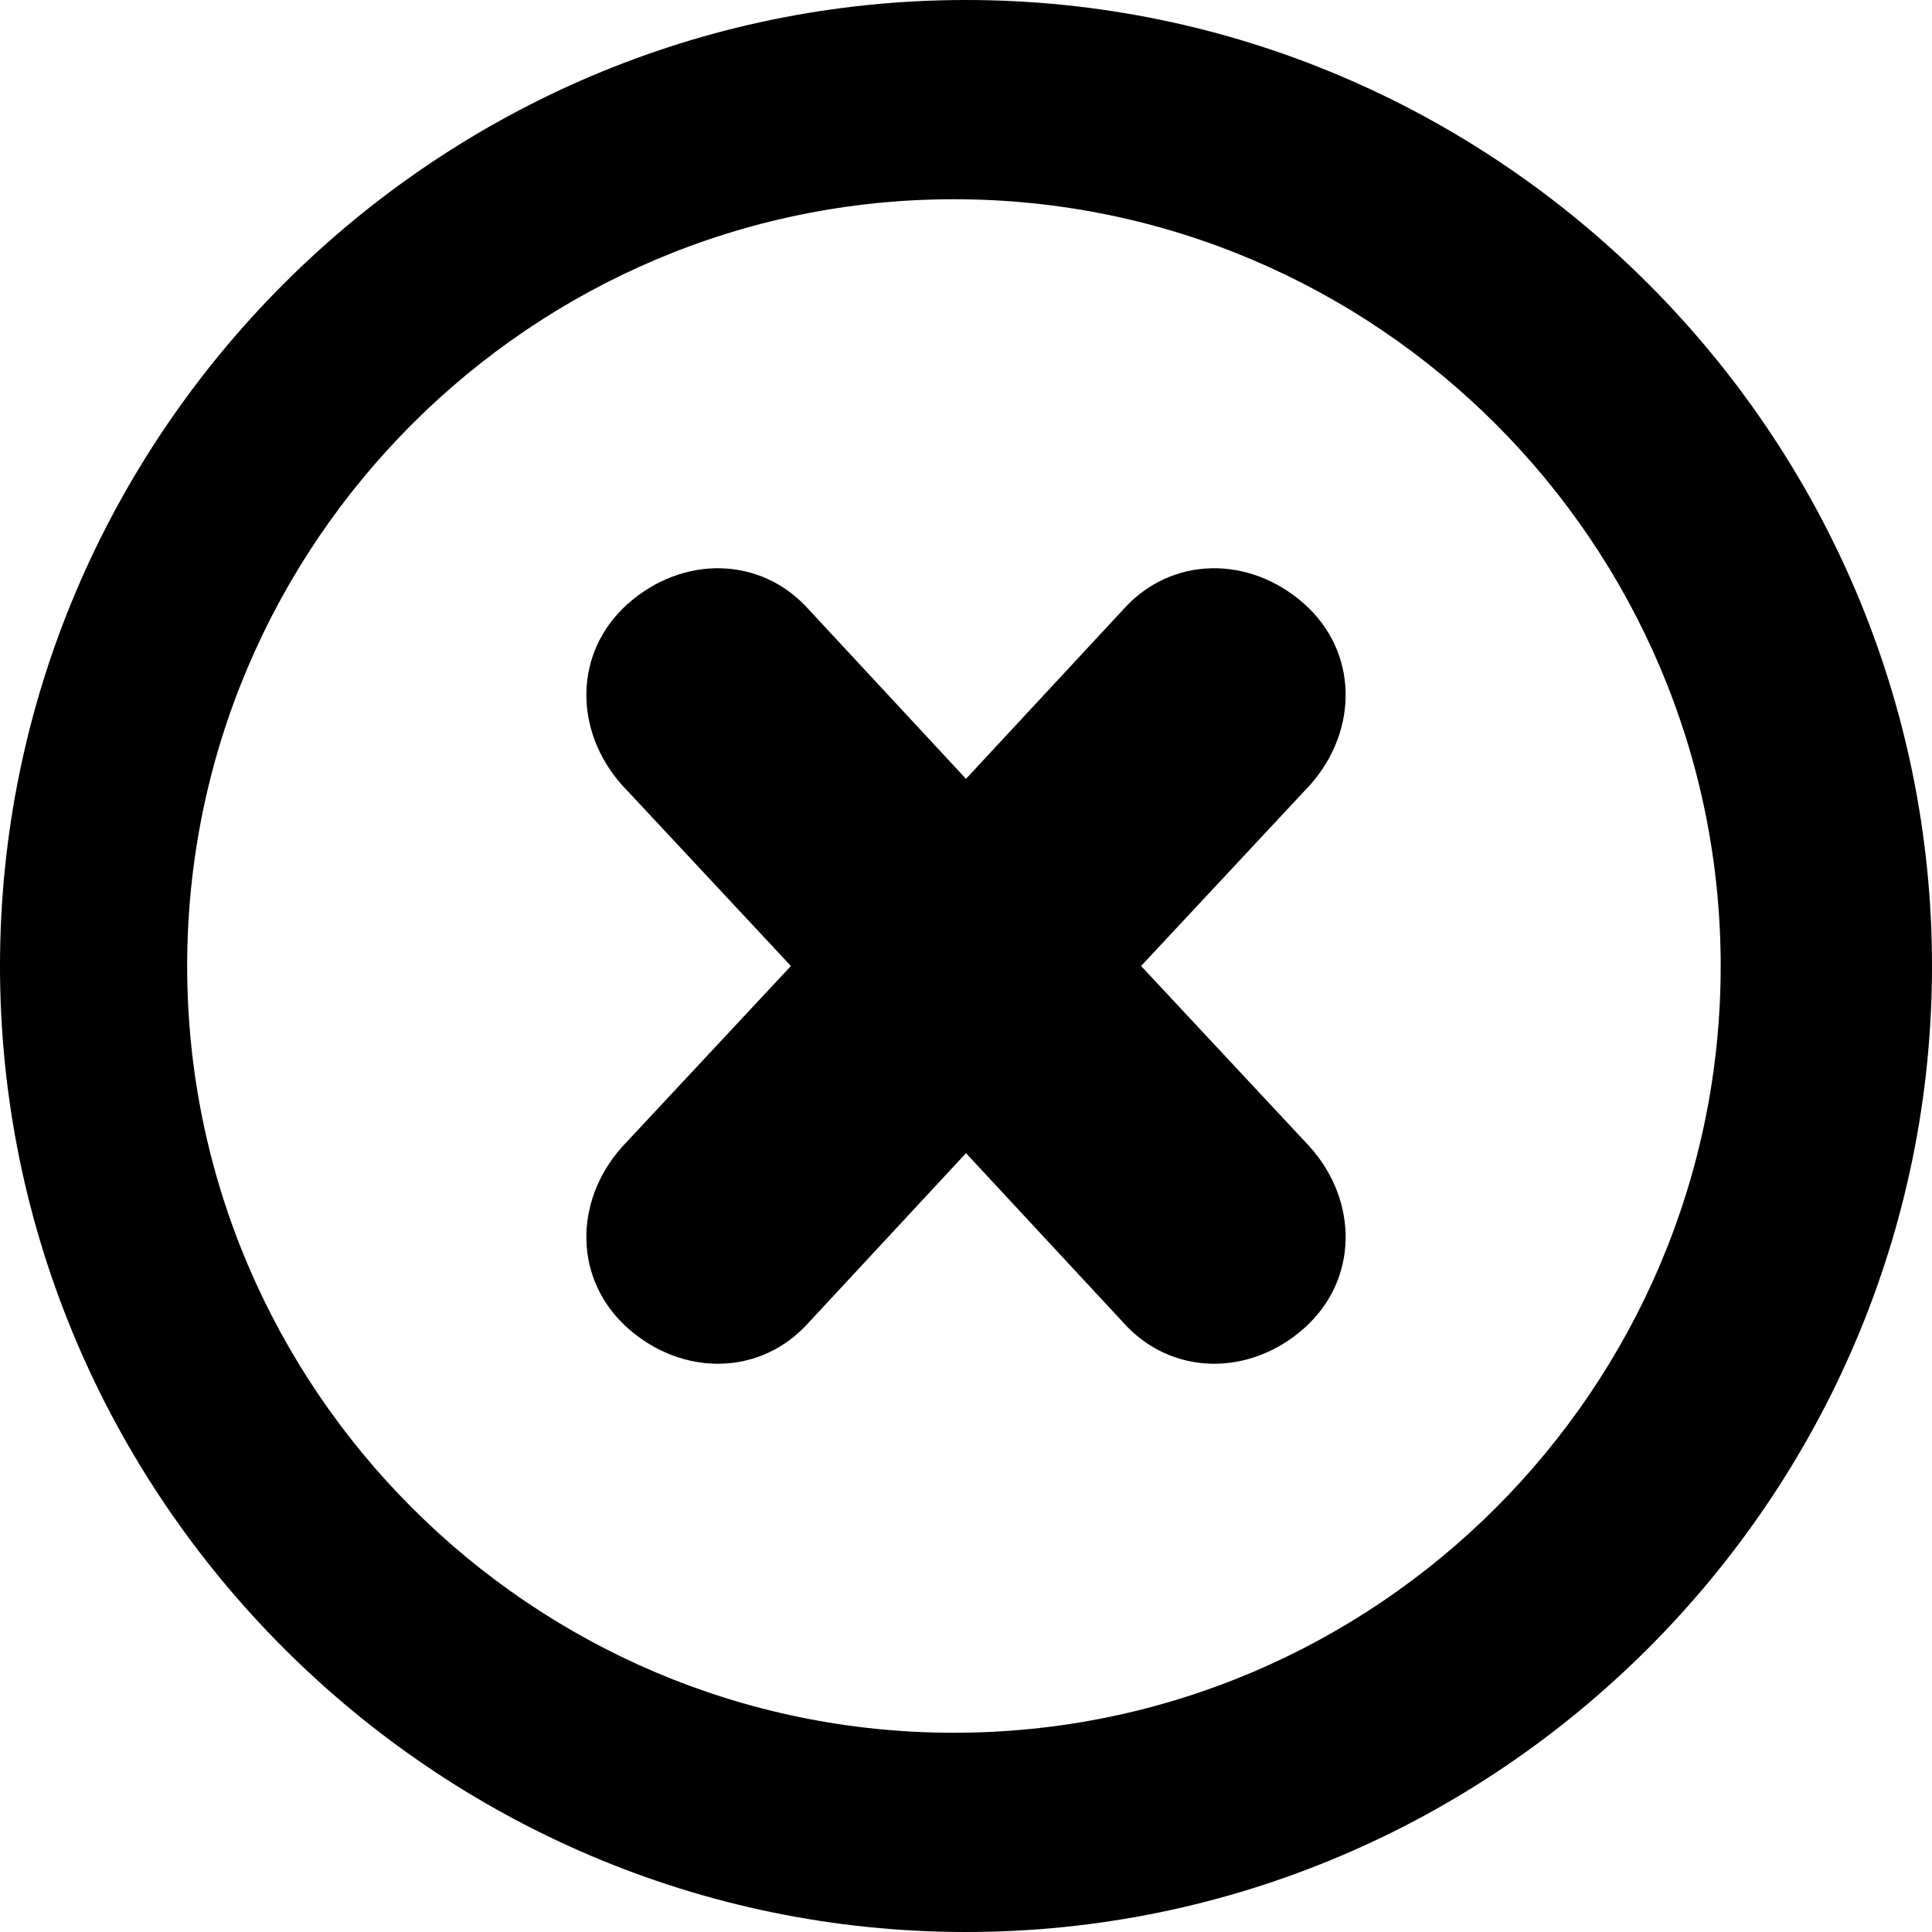
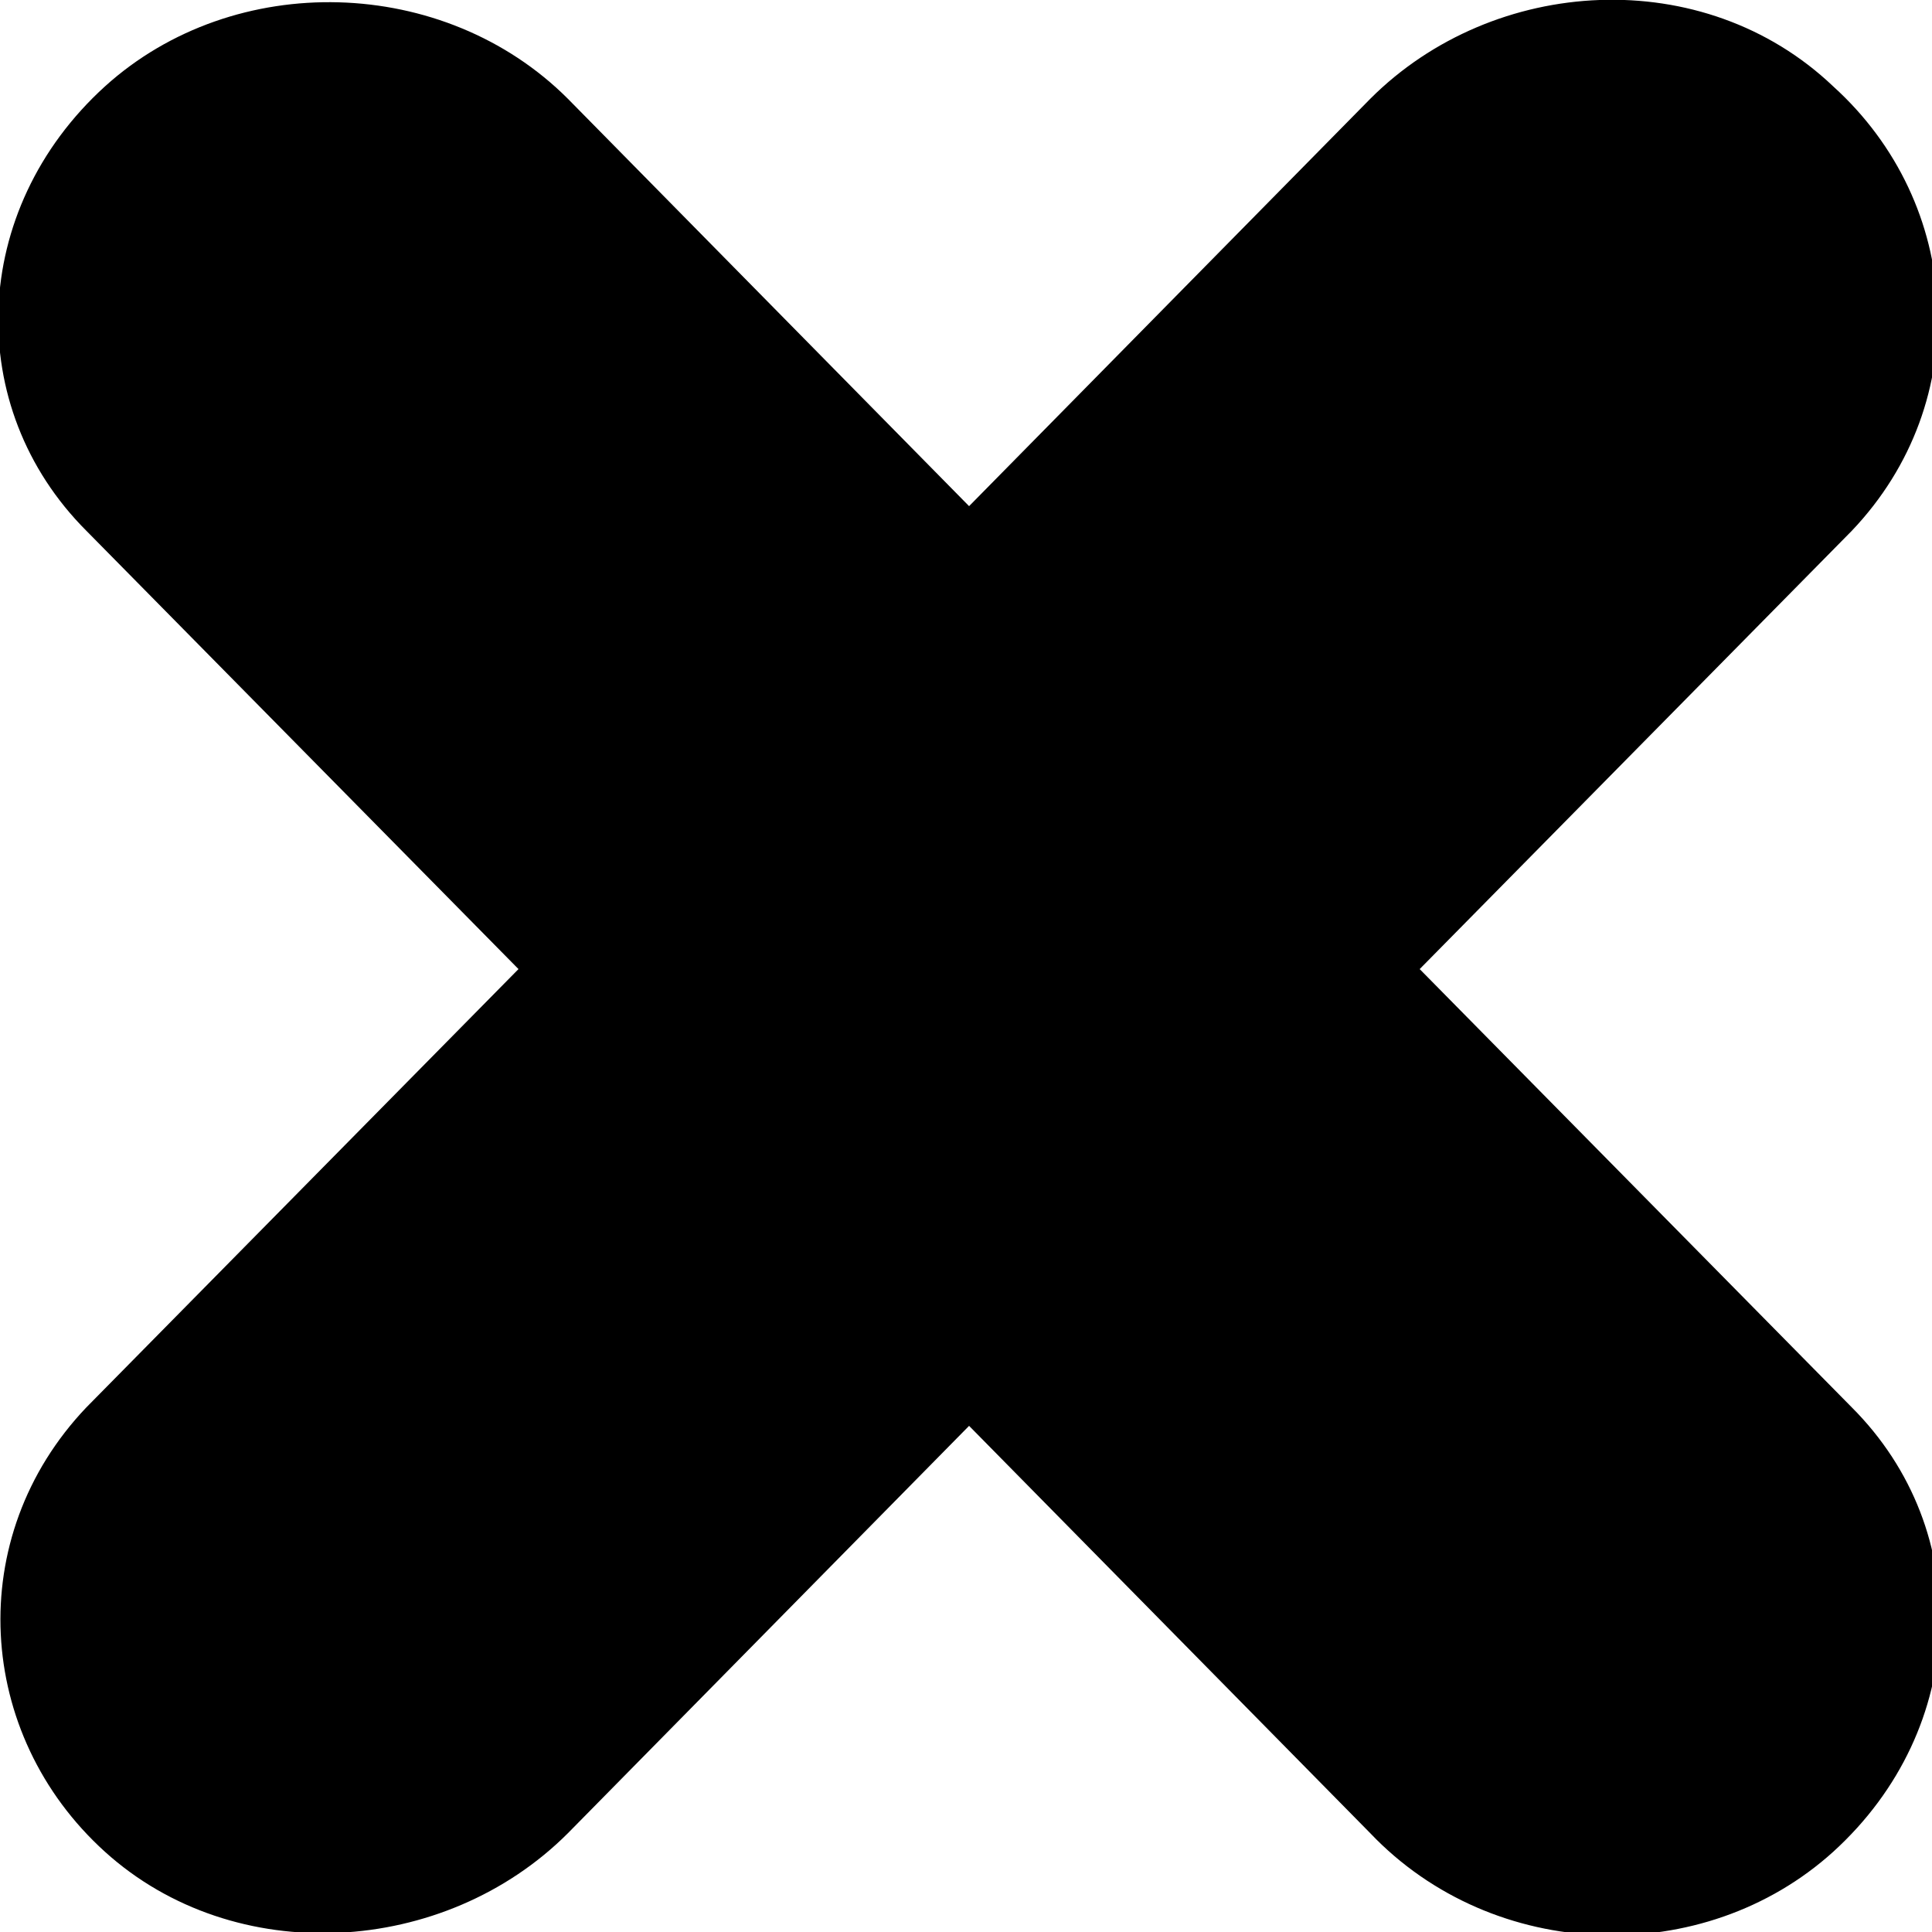
- <svg xmlns="http://www.w3.org/2000/svg" viewBox="0 0 32 32">
-   <path d="M13.1 16l-2.8-3c-.8-.9-.8-2.2.1-3 .9-.8 2.2-.8 3 .1l2.6 2.8 2.6-2.8c.8-.9 2.1-.9 3-.1.9.8.9 2.1.1 3l-2.8 3 2.8 3c.8.9.8 2.2-.1 3-.9.8-2.2.8-3-.1L16 19.1l-2.6 2.8c-.8.9-2.1.9-3 .1-.9-.8-.9-2.1-.1-3l2.8-3z" />
-   <path d="M15.8 28.7c7 0 12.7-5.7 12.7-12.7S22.8 3.3 15.8 3.3 3.1 9 3.1 16s5.7 12.7 12.7 12.7zM16 32C7.2 32 0 24.8 0 16S7.2 0 16 0s16 7.2 16 16-7.2 16-16 16z" />
+ <svg xmlns="http://www.w3.org/2000/svg" viewBox="0 0 31.3 31.3">
+   <path d="M8.4 15.7l-7-7.1c-2-2-1.9-5.2.3-7.2 2.1-1.9 5.5-1.8 7.5.2l6.5 6.6 6.5-6.6c2-2 5.4-2.2 7.5-.2 2.1 1.9 2.3 5.1.3 7.2l-7 7.1 7 7.1c2 2 1.9 5.2-.3 7.2-2.1 1.9-5.5 1.8-7.5-.3l-6.5-6.6-6.5 6.6c-2 2-5.4 2.2-7.5.3-2.1-1.9-2.3-5.1-.3-7.2l7-7.1z" />
</svg>
